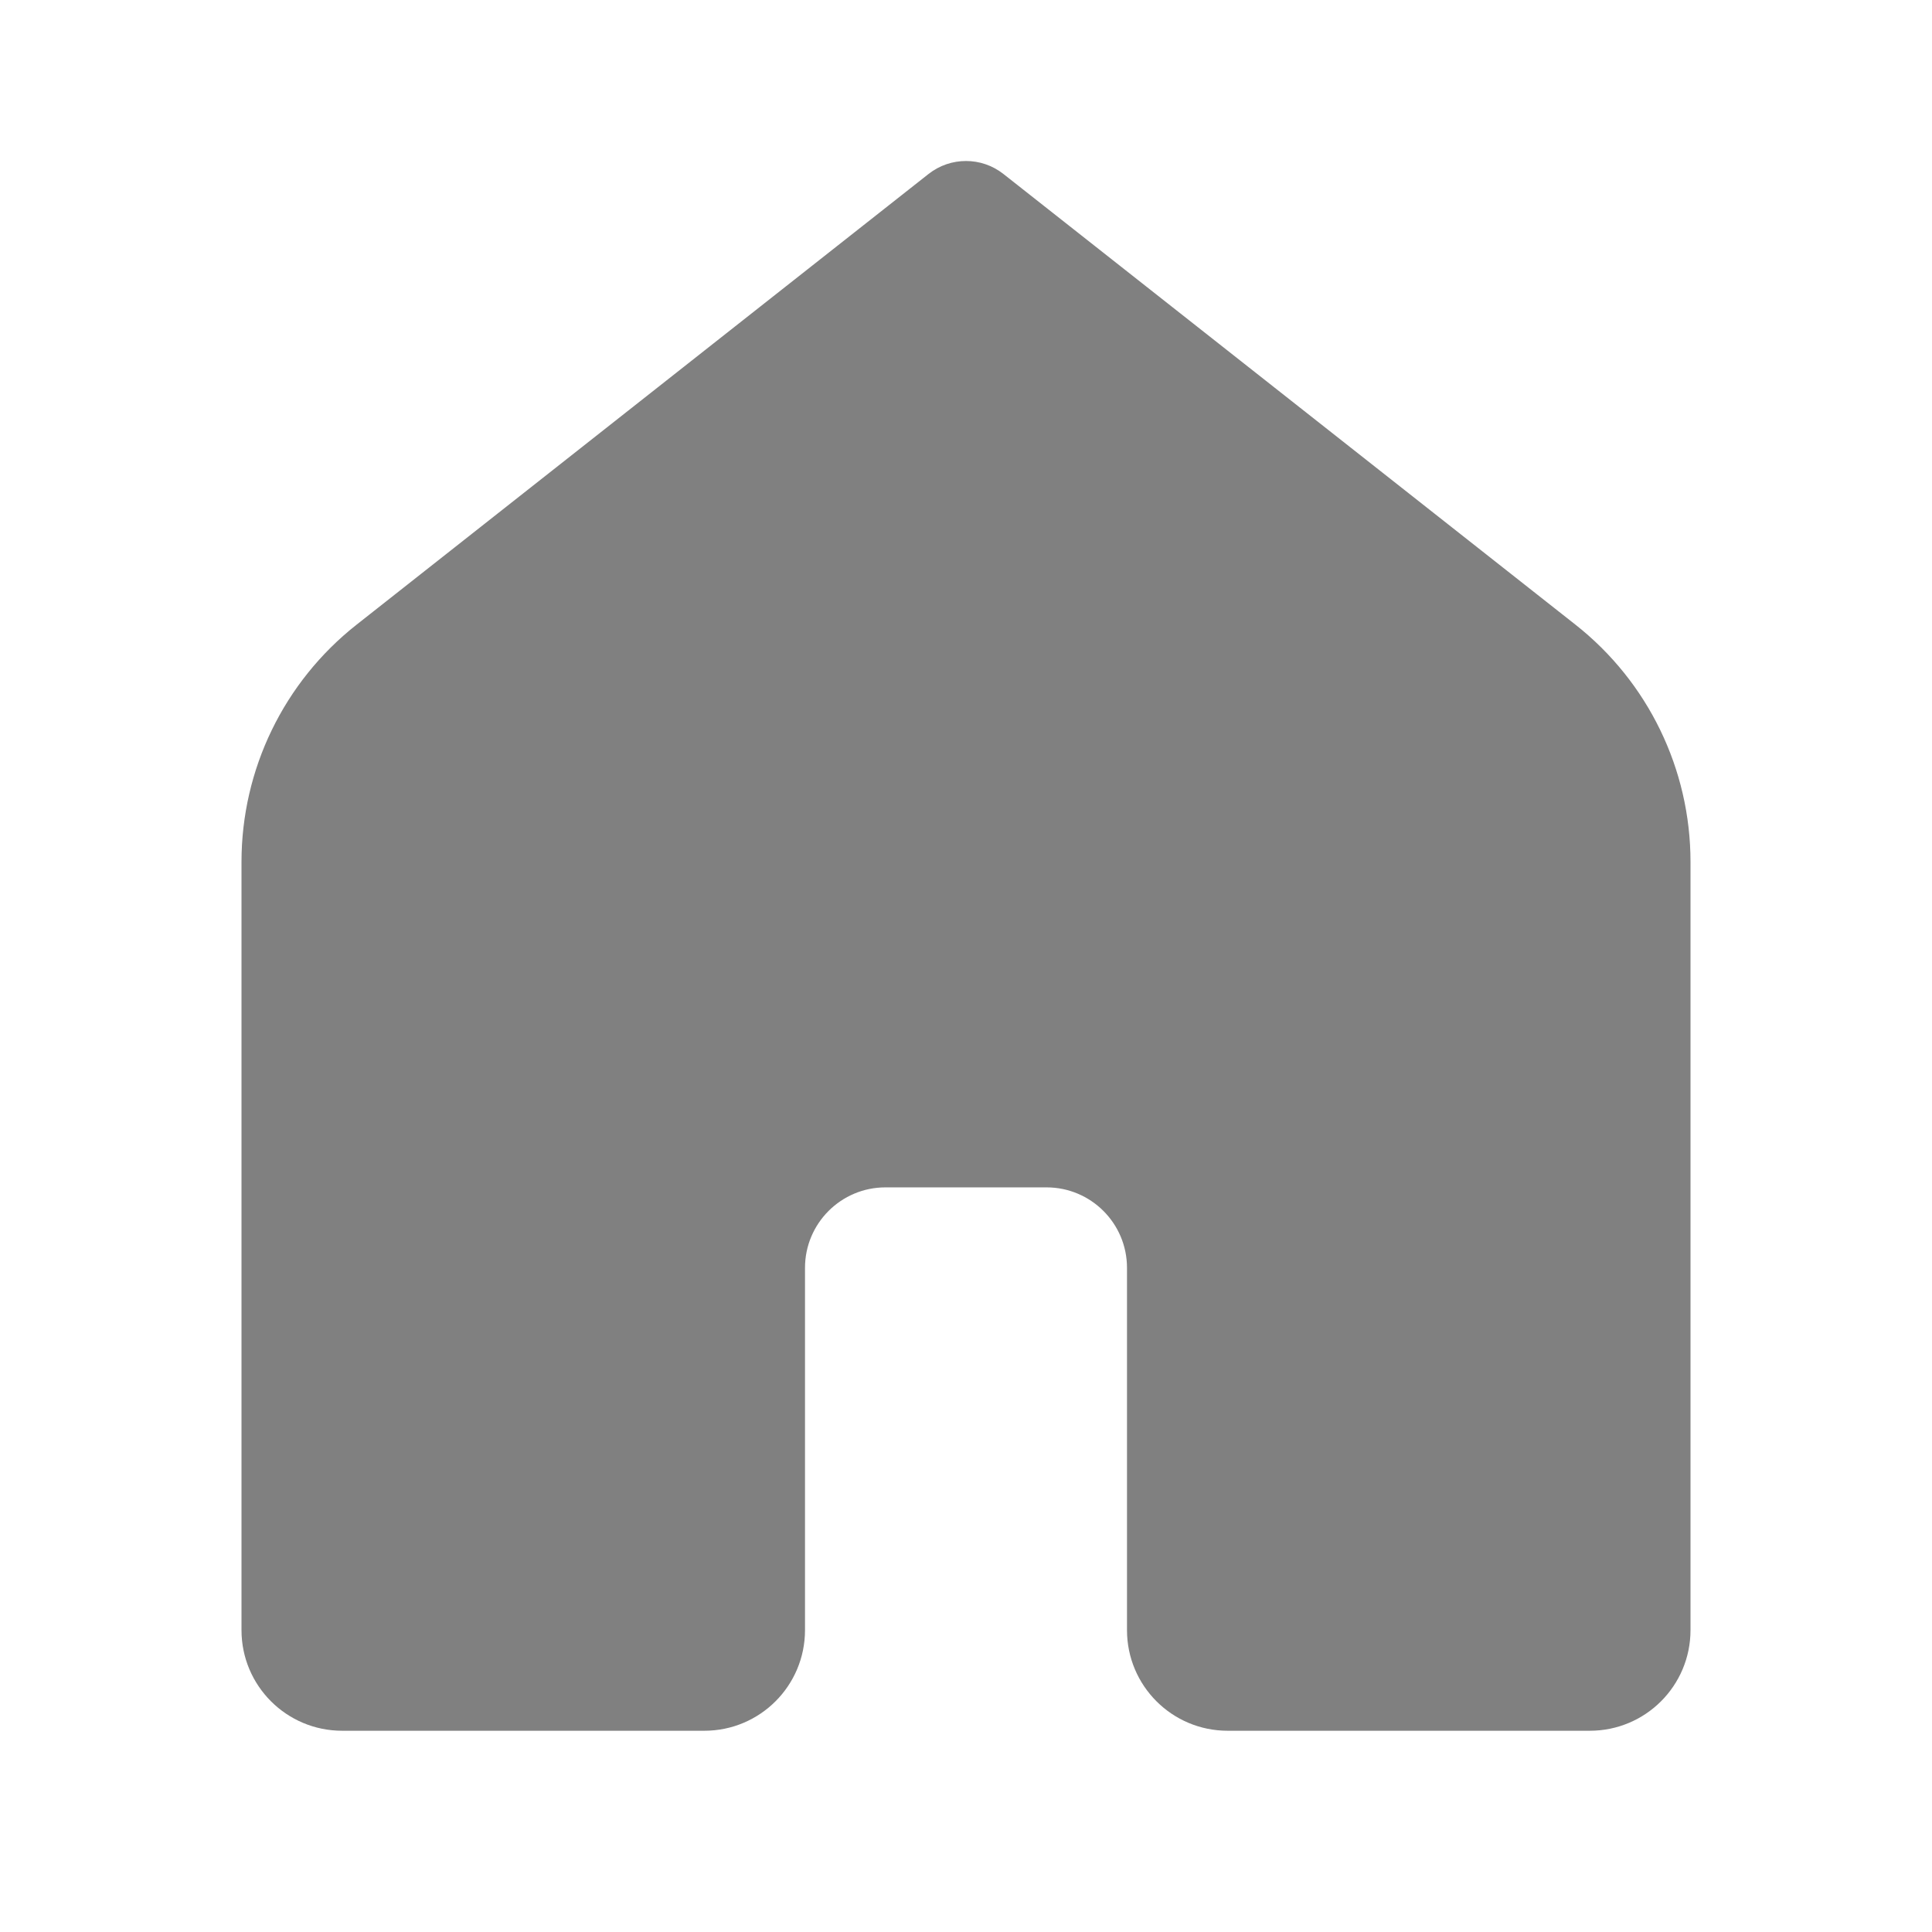
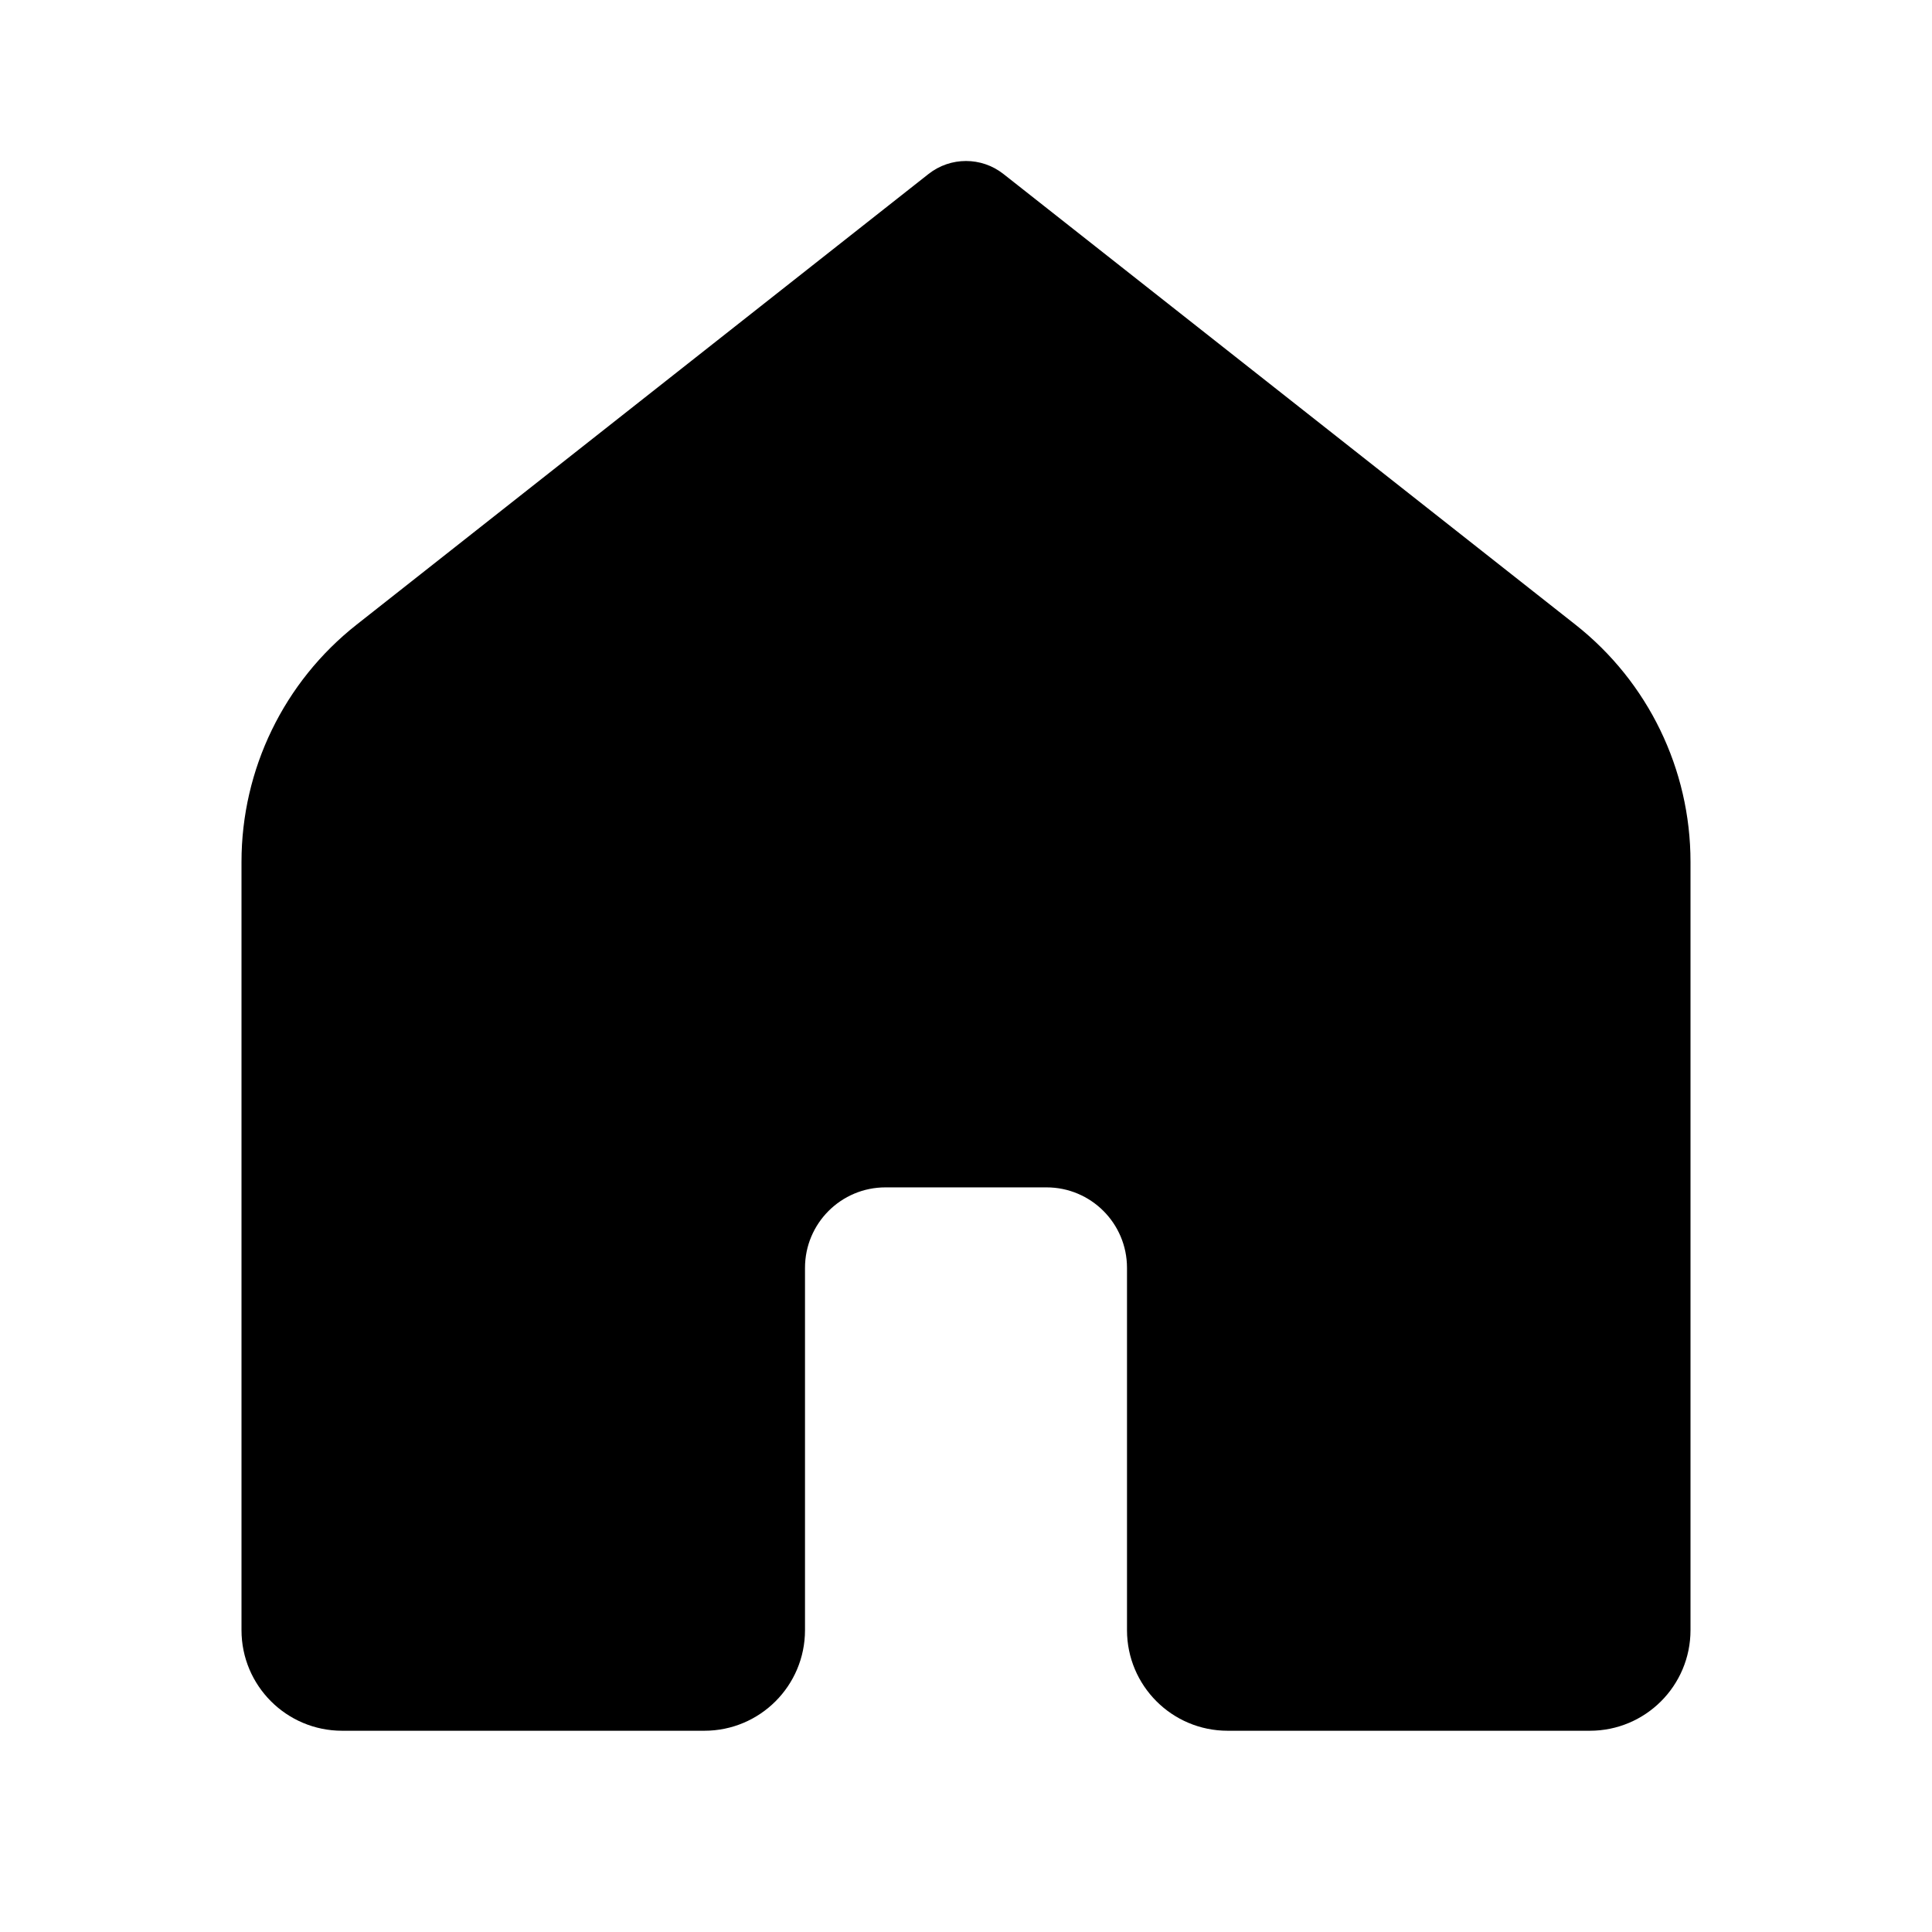
<svg xmlns="http://www.w3.org/2000/svg" viewBox="0 0 48 48" width="96px" height="96px">
-   <path fill="#808080" d="M39.5,43h-9c-1.381,0-2.5-1.119-2.5-2.5v-9c0-1.105-0.895-2-2-2h-4c-1.105,0-2,0.895-2,2v9c0,1.381-1.119,2.5-2.5,2.5h-9 C7.119,43,6,41.881,6,40.5V21.413c0-2.299,1.054-4.471,2.859-5.893L23.071,4.321c0.545-0.428,1.313-0.428,1.857,0L39.142,15.52 C40.947,16.942,42,19.113,42,21.411V40.5C42,41.881,40.881,43,39.5,43z" />
+   <path fill="#000000" d="M39.5,43h-9c-1.381,0-2.5-1.119-2.5-2.5v-9c0-1.105-0.895-2-2-2h-4c-1.105,0-2,0.895-2,2v9c0,1.381-1.119,2.5-2.5,2.5h-9 C7.119,43,6,41.881,6,40.5V21.413c0-2.299,1.054-4.471,2.859-5.893L23.071,4.321c0.545-0.428,1.313-0.428,1.857,0L39.142,15.52 C40.947,16.942,42,19.113,42,21.411V40.5C42,41.881,40.881,43,39.5,43z" />
</svg>
